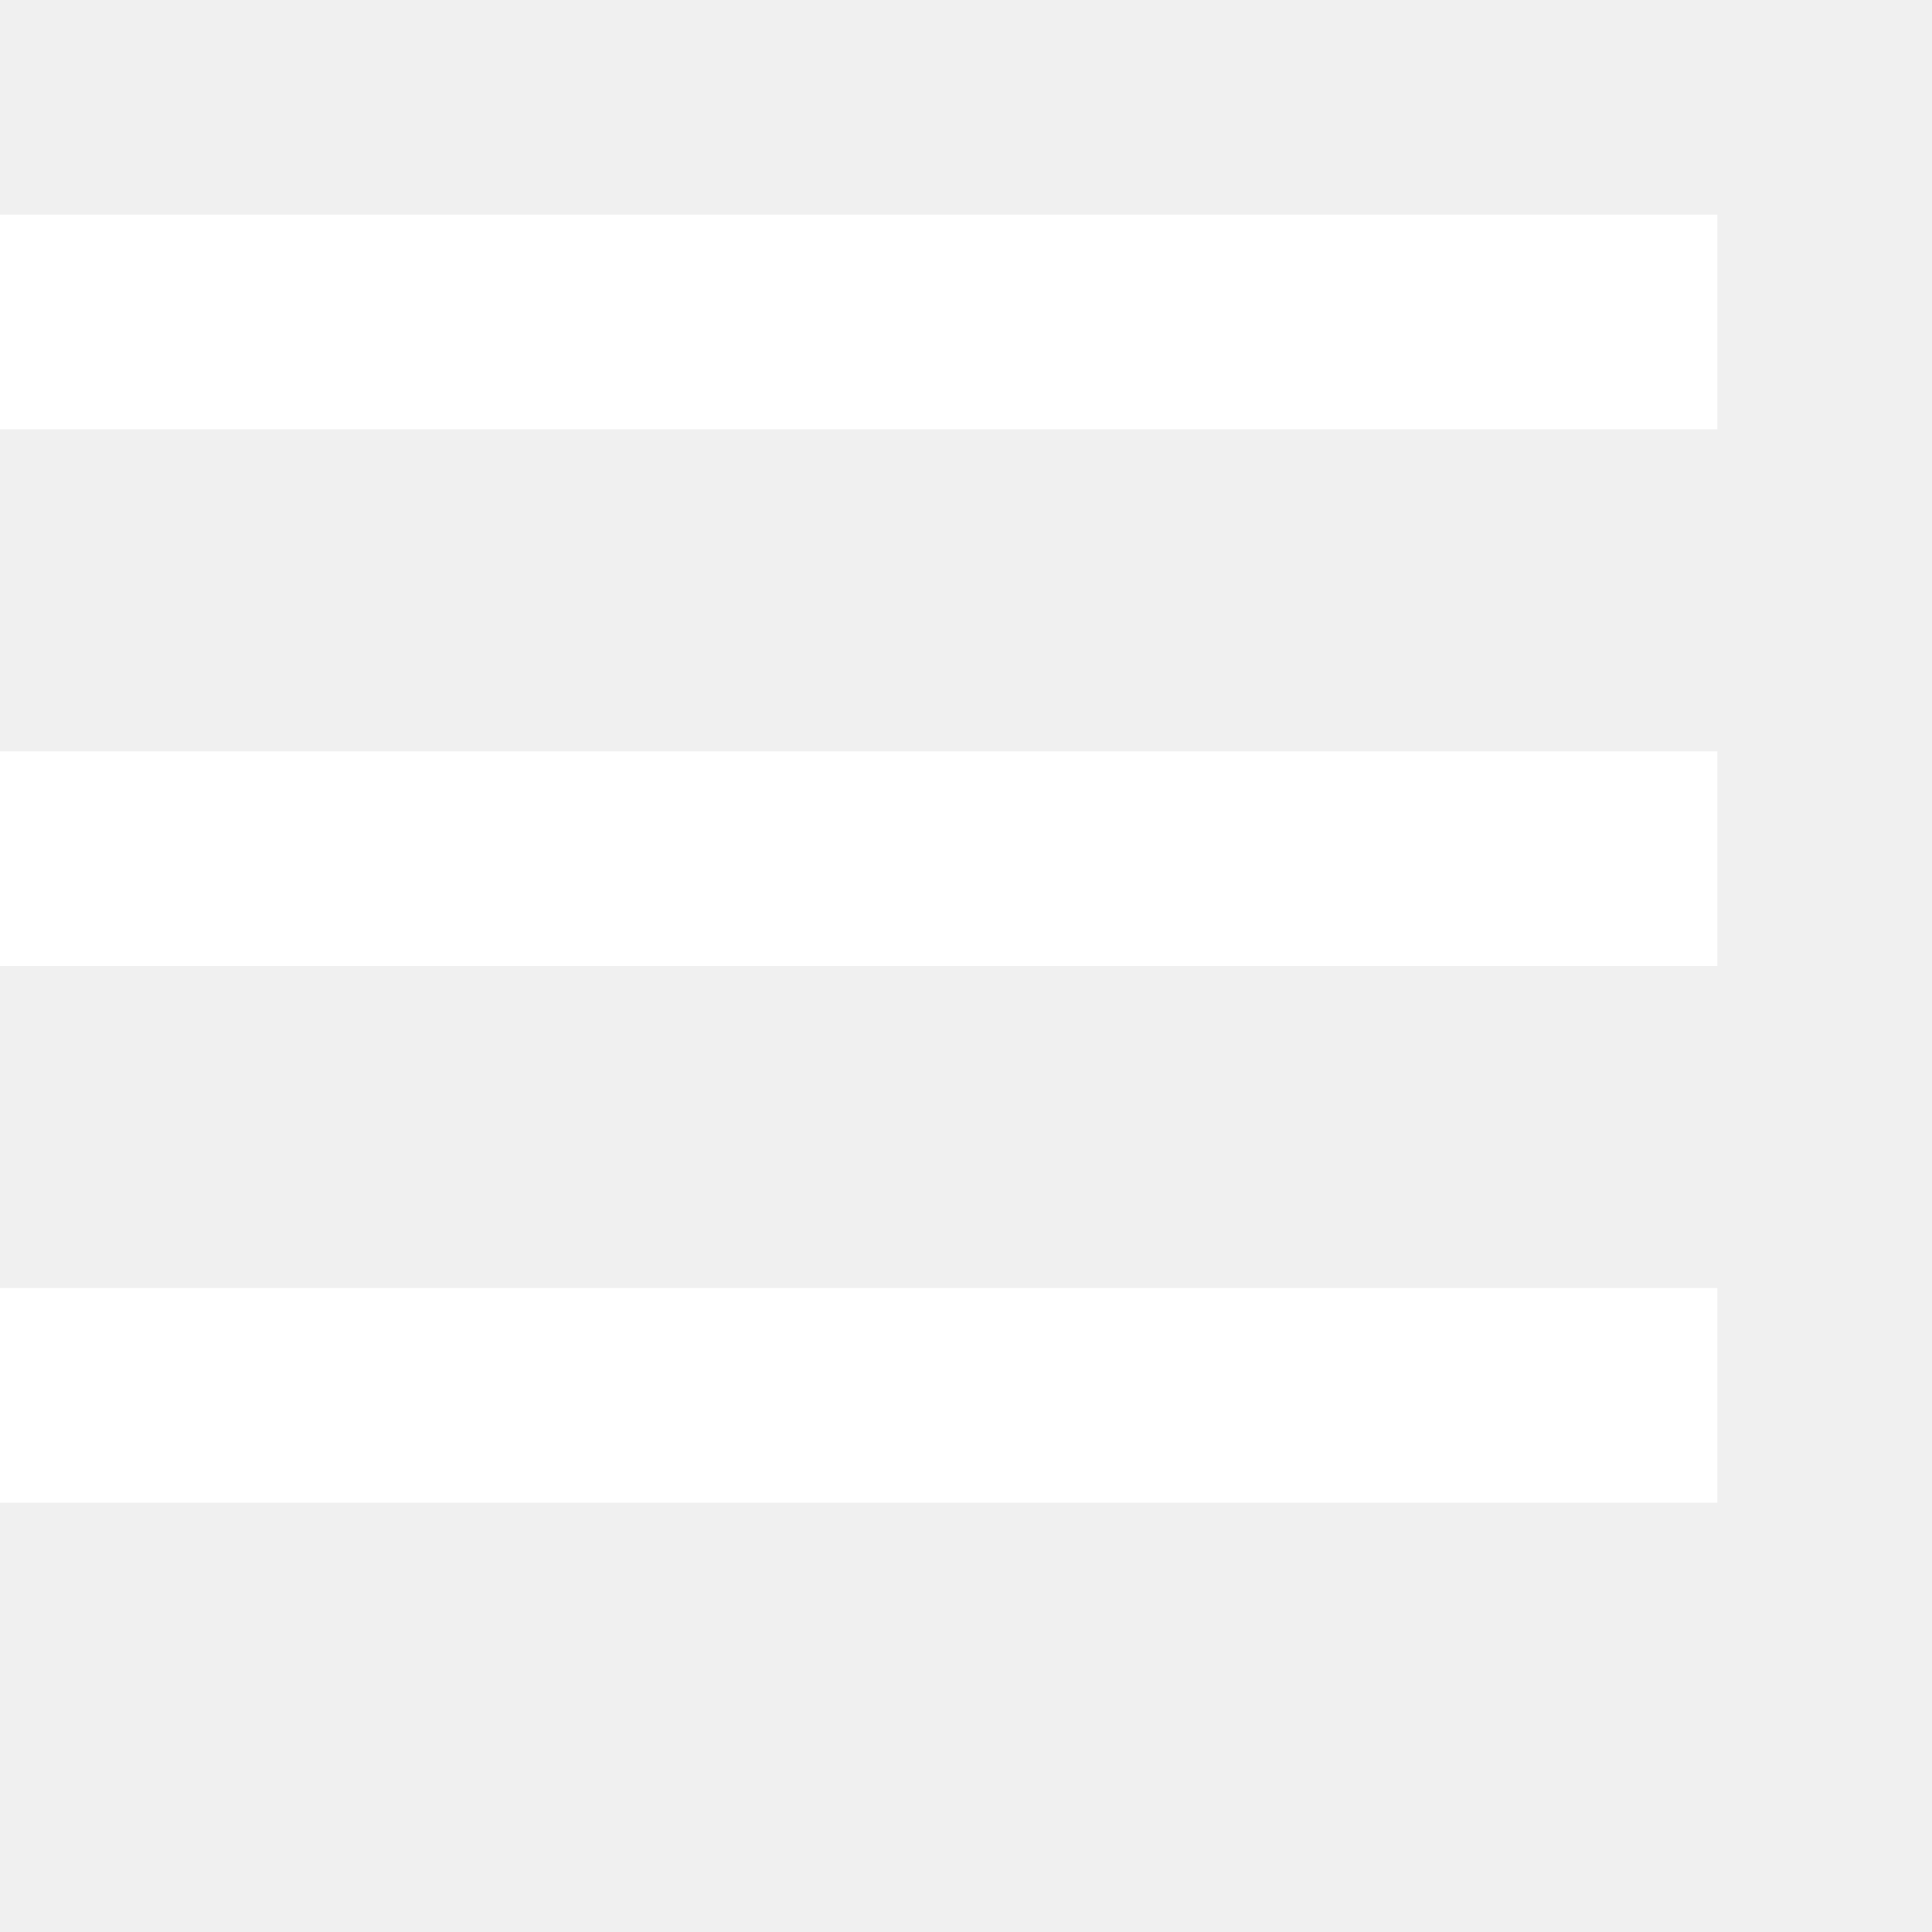
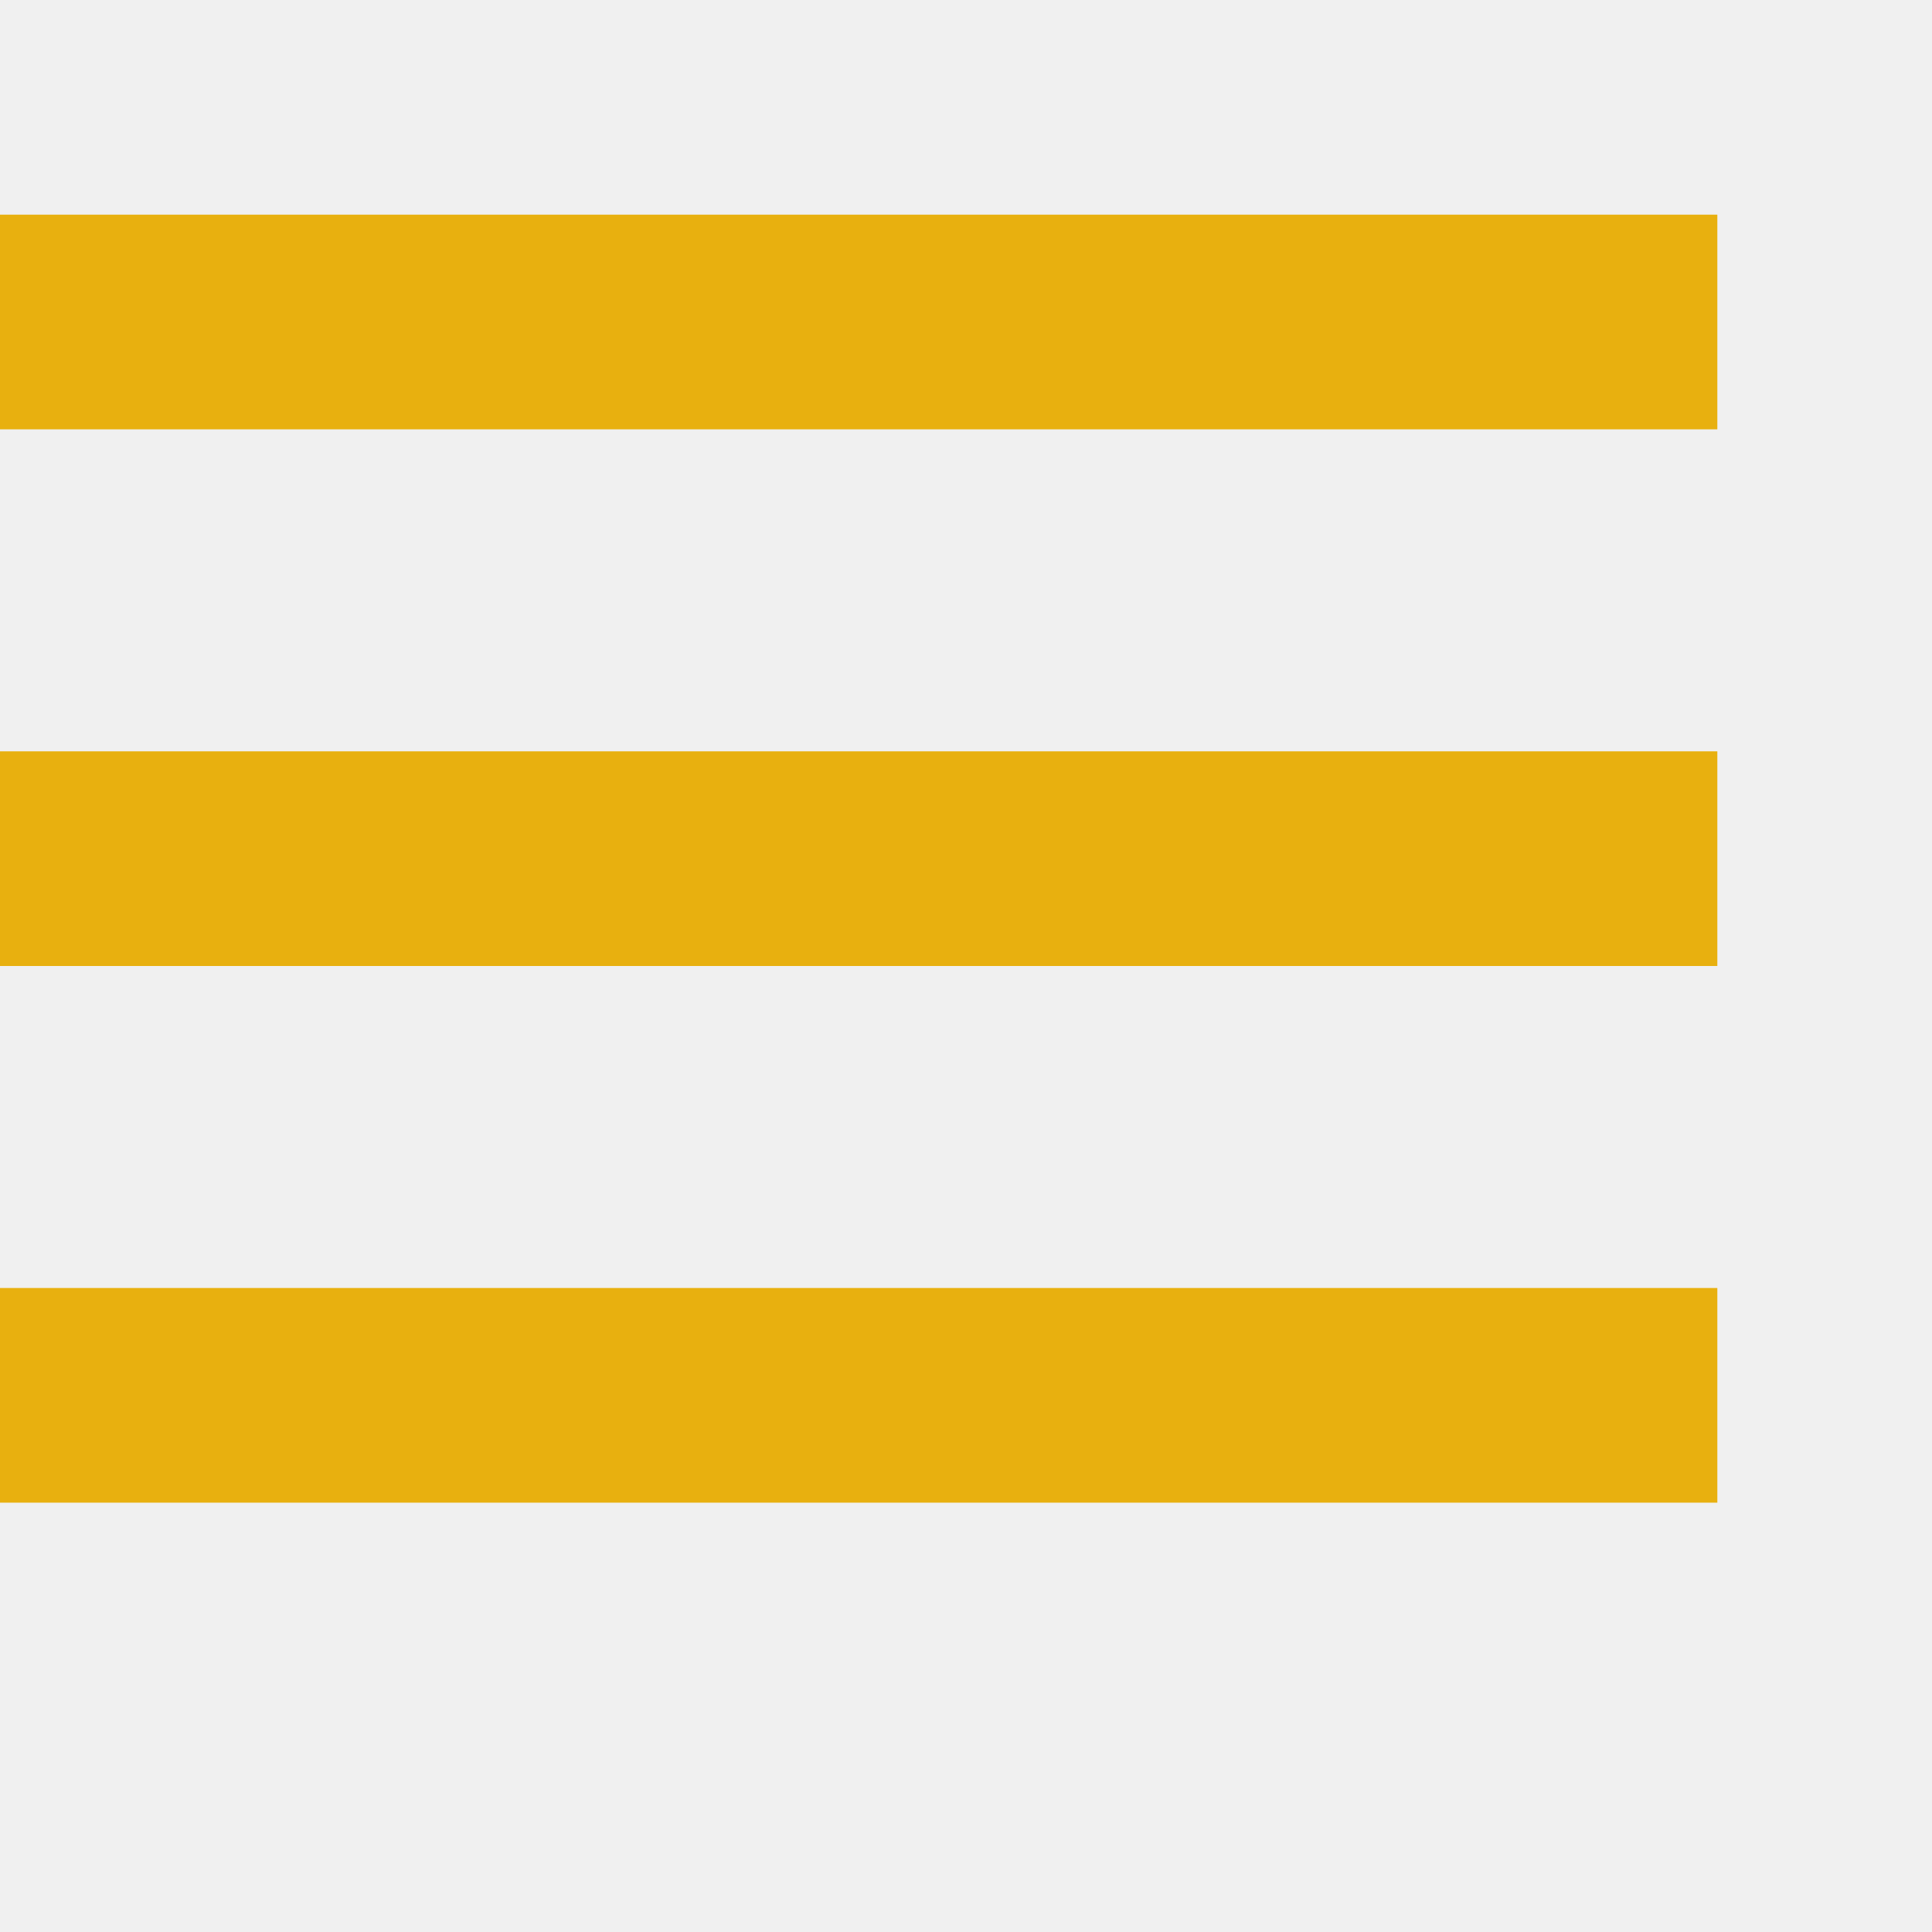
<svg xmlns="http://www.w3.org/2000/svg" zoomAndPan="disable" x="0px" y="0px" width="18px" height="18px" viewBox="0 0 18 18">
  <style type="text/css">
		line {
- 			stroke: #ffffff;
+ 			stroke: #E8B00F;
			stroke-width: 2px;
		}
    </style>
  <line x1="0" y1="3" x2="16" y2="3" />
  <line x1="0" y1="8" x2="16" y2="8" />
  <line x1="0" y1="13" x2="16" y2="13" />
</svg>
